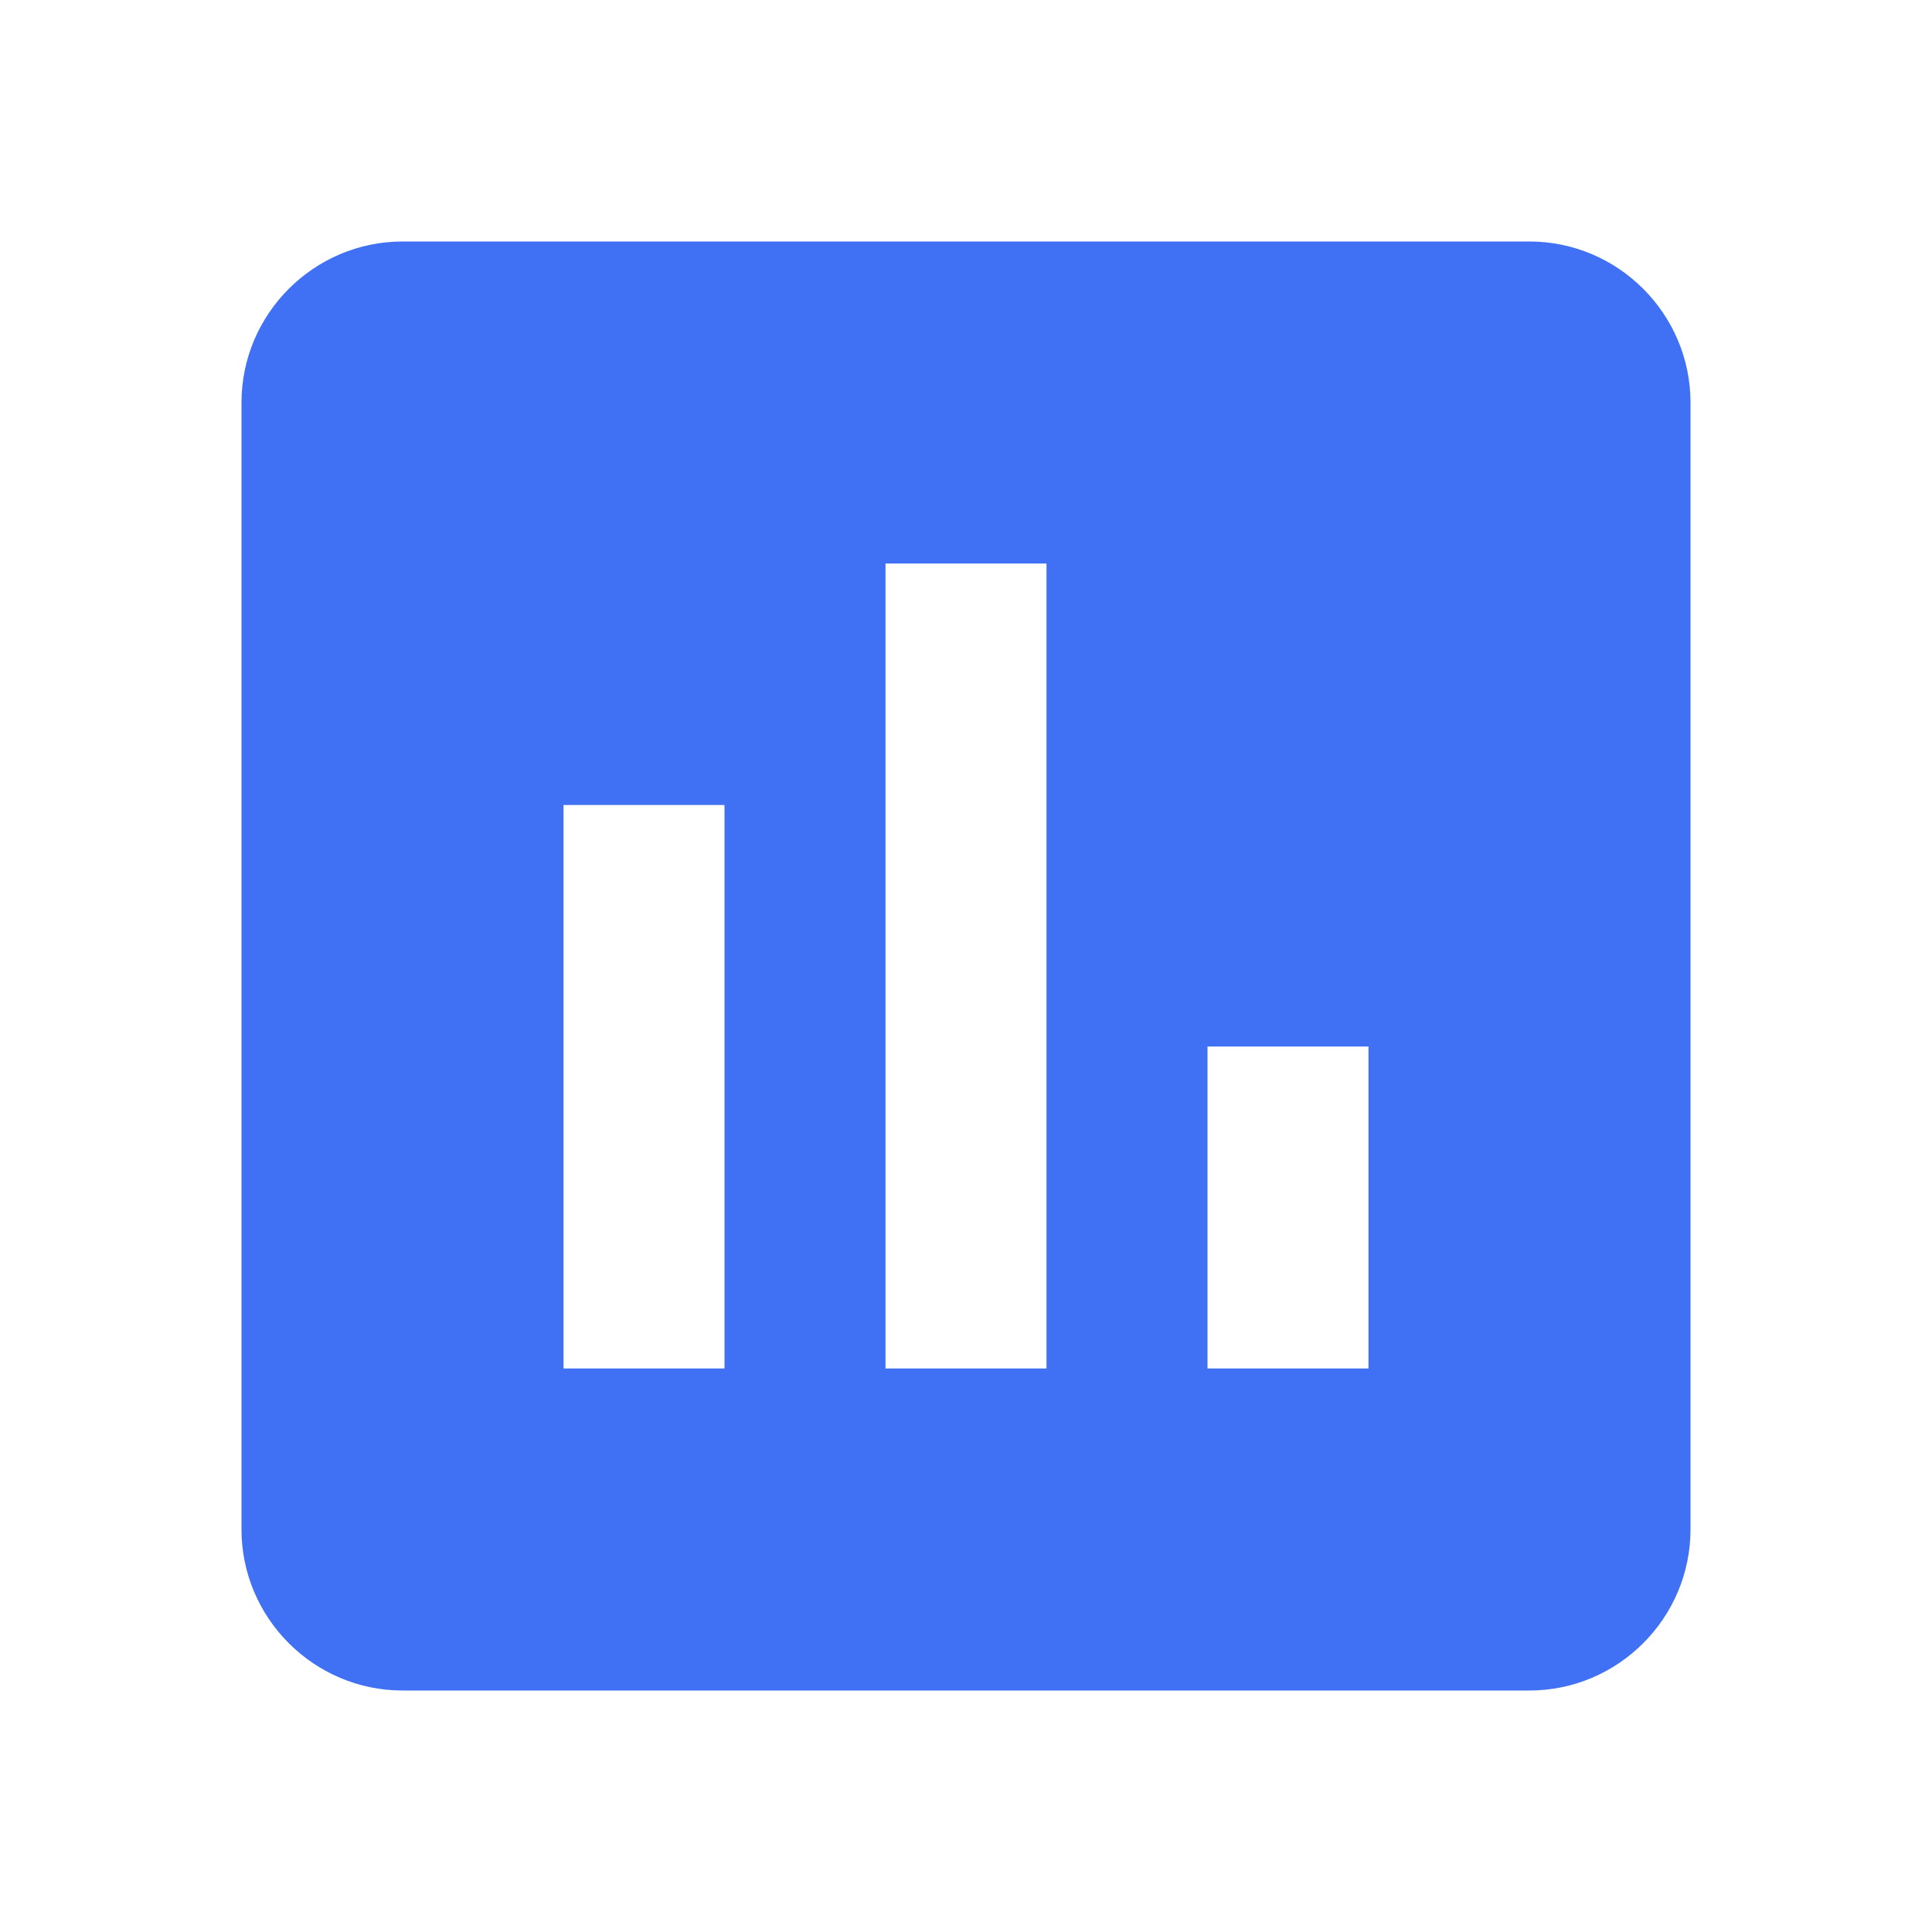
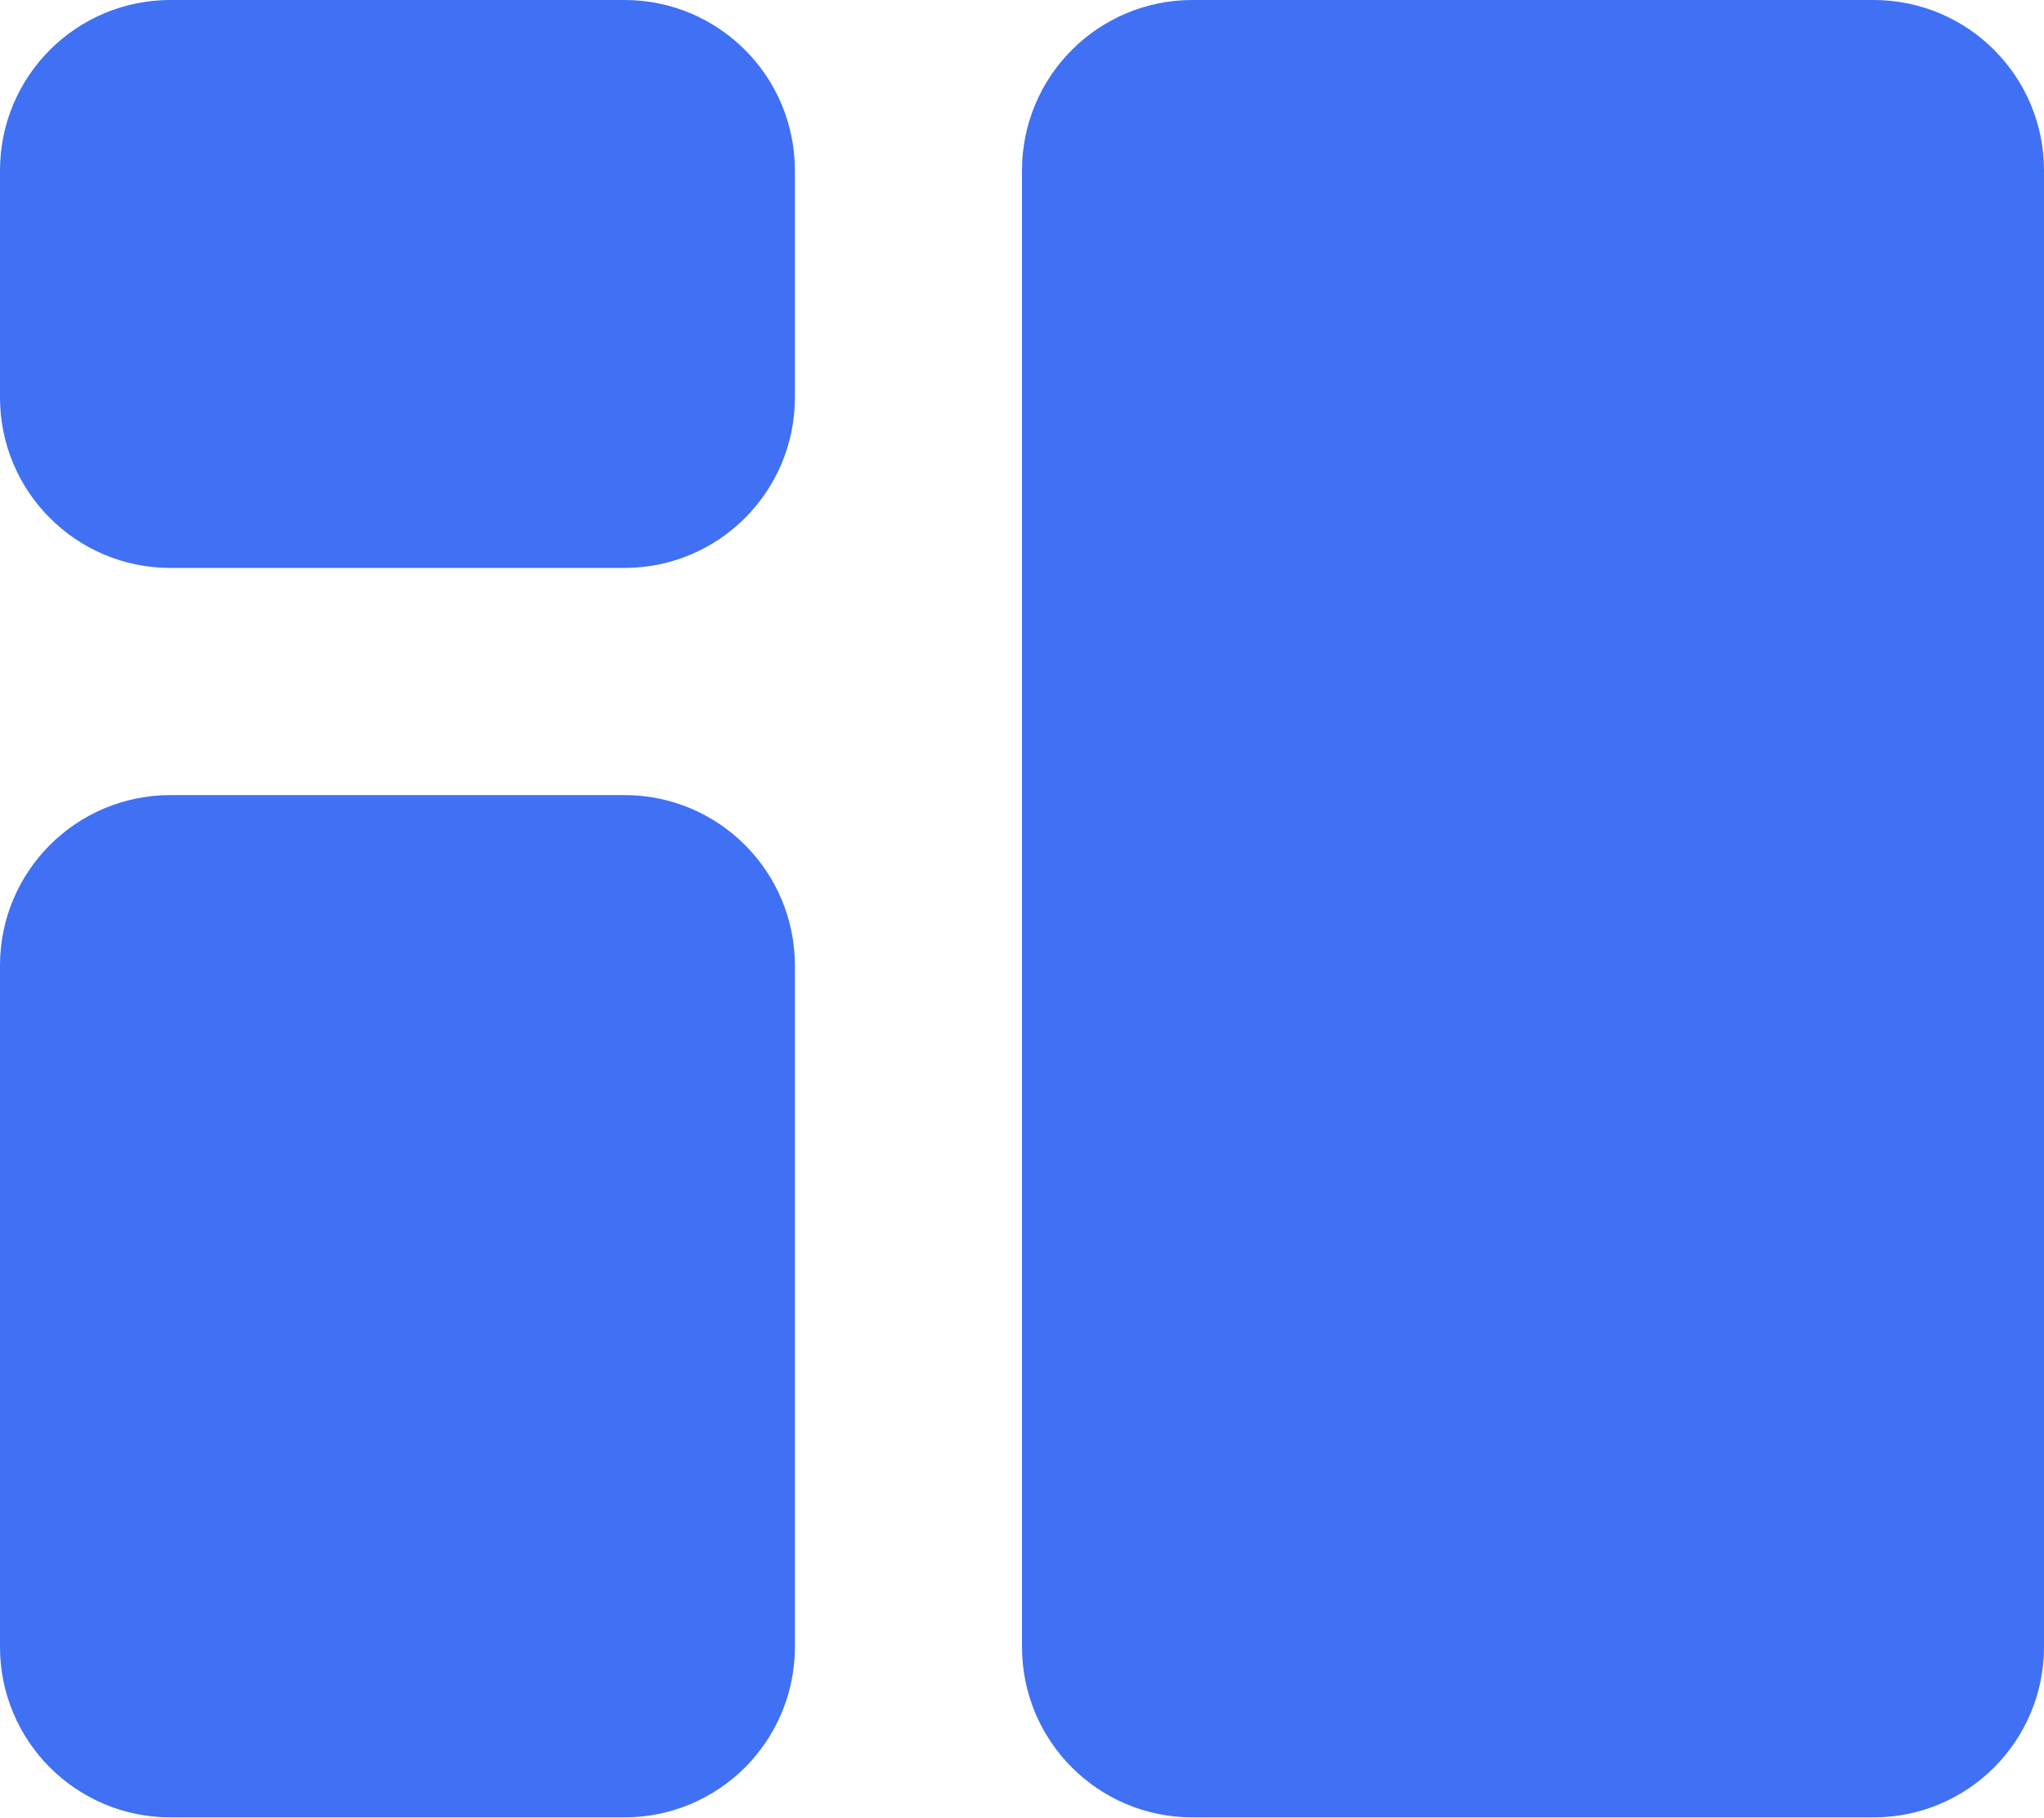
- <svg xmlns="http://www.w3.org/2000/svg" width="24" height="24" viewBox="0 0 24 24">
-   <path fill="#4070F4" fill-rule="nonzero" d="M19 3H5c-1.1 0-2 .9-2 2v14c0 1.1.9 2 2 2h14c1.1 0 2-.9 2-2V5c0-1.1-.9-2-2-2zM9 17H7v-7h2v7zm4 0h-2V7h2v10zm4 0h-2v-4h2v4z" />
+ <svg xmlns="http://www.w3.org/2000/svg" width="18" height="16" viewBox="0 0 18 16">
+   <g fill="#4070F4" stroke="#4070F4">
+     <rect width="6" height="8" x=".5" y="7.5" rx="1" />
+     <rect width="6" height="4" x=".5" y=".5" rx="1" />
+     <rect width="8" height="15" x="9.5" y=".5" rx="1" />
+   </g>
</svg>
